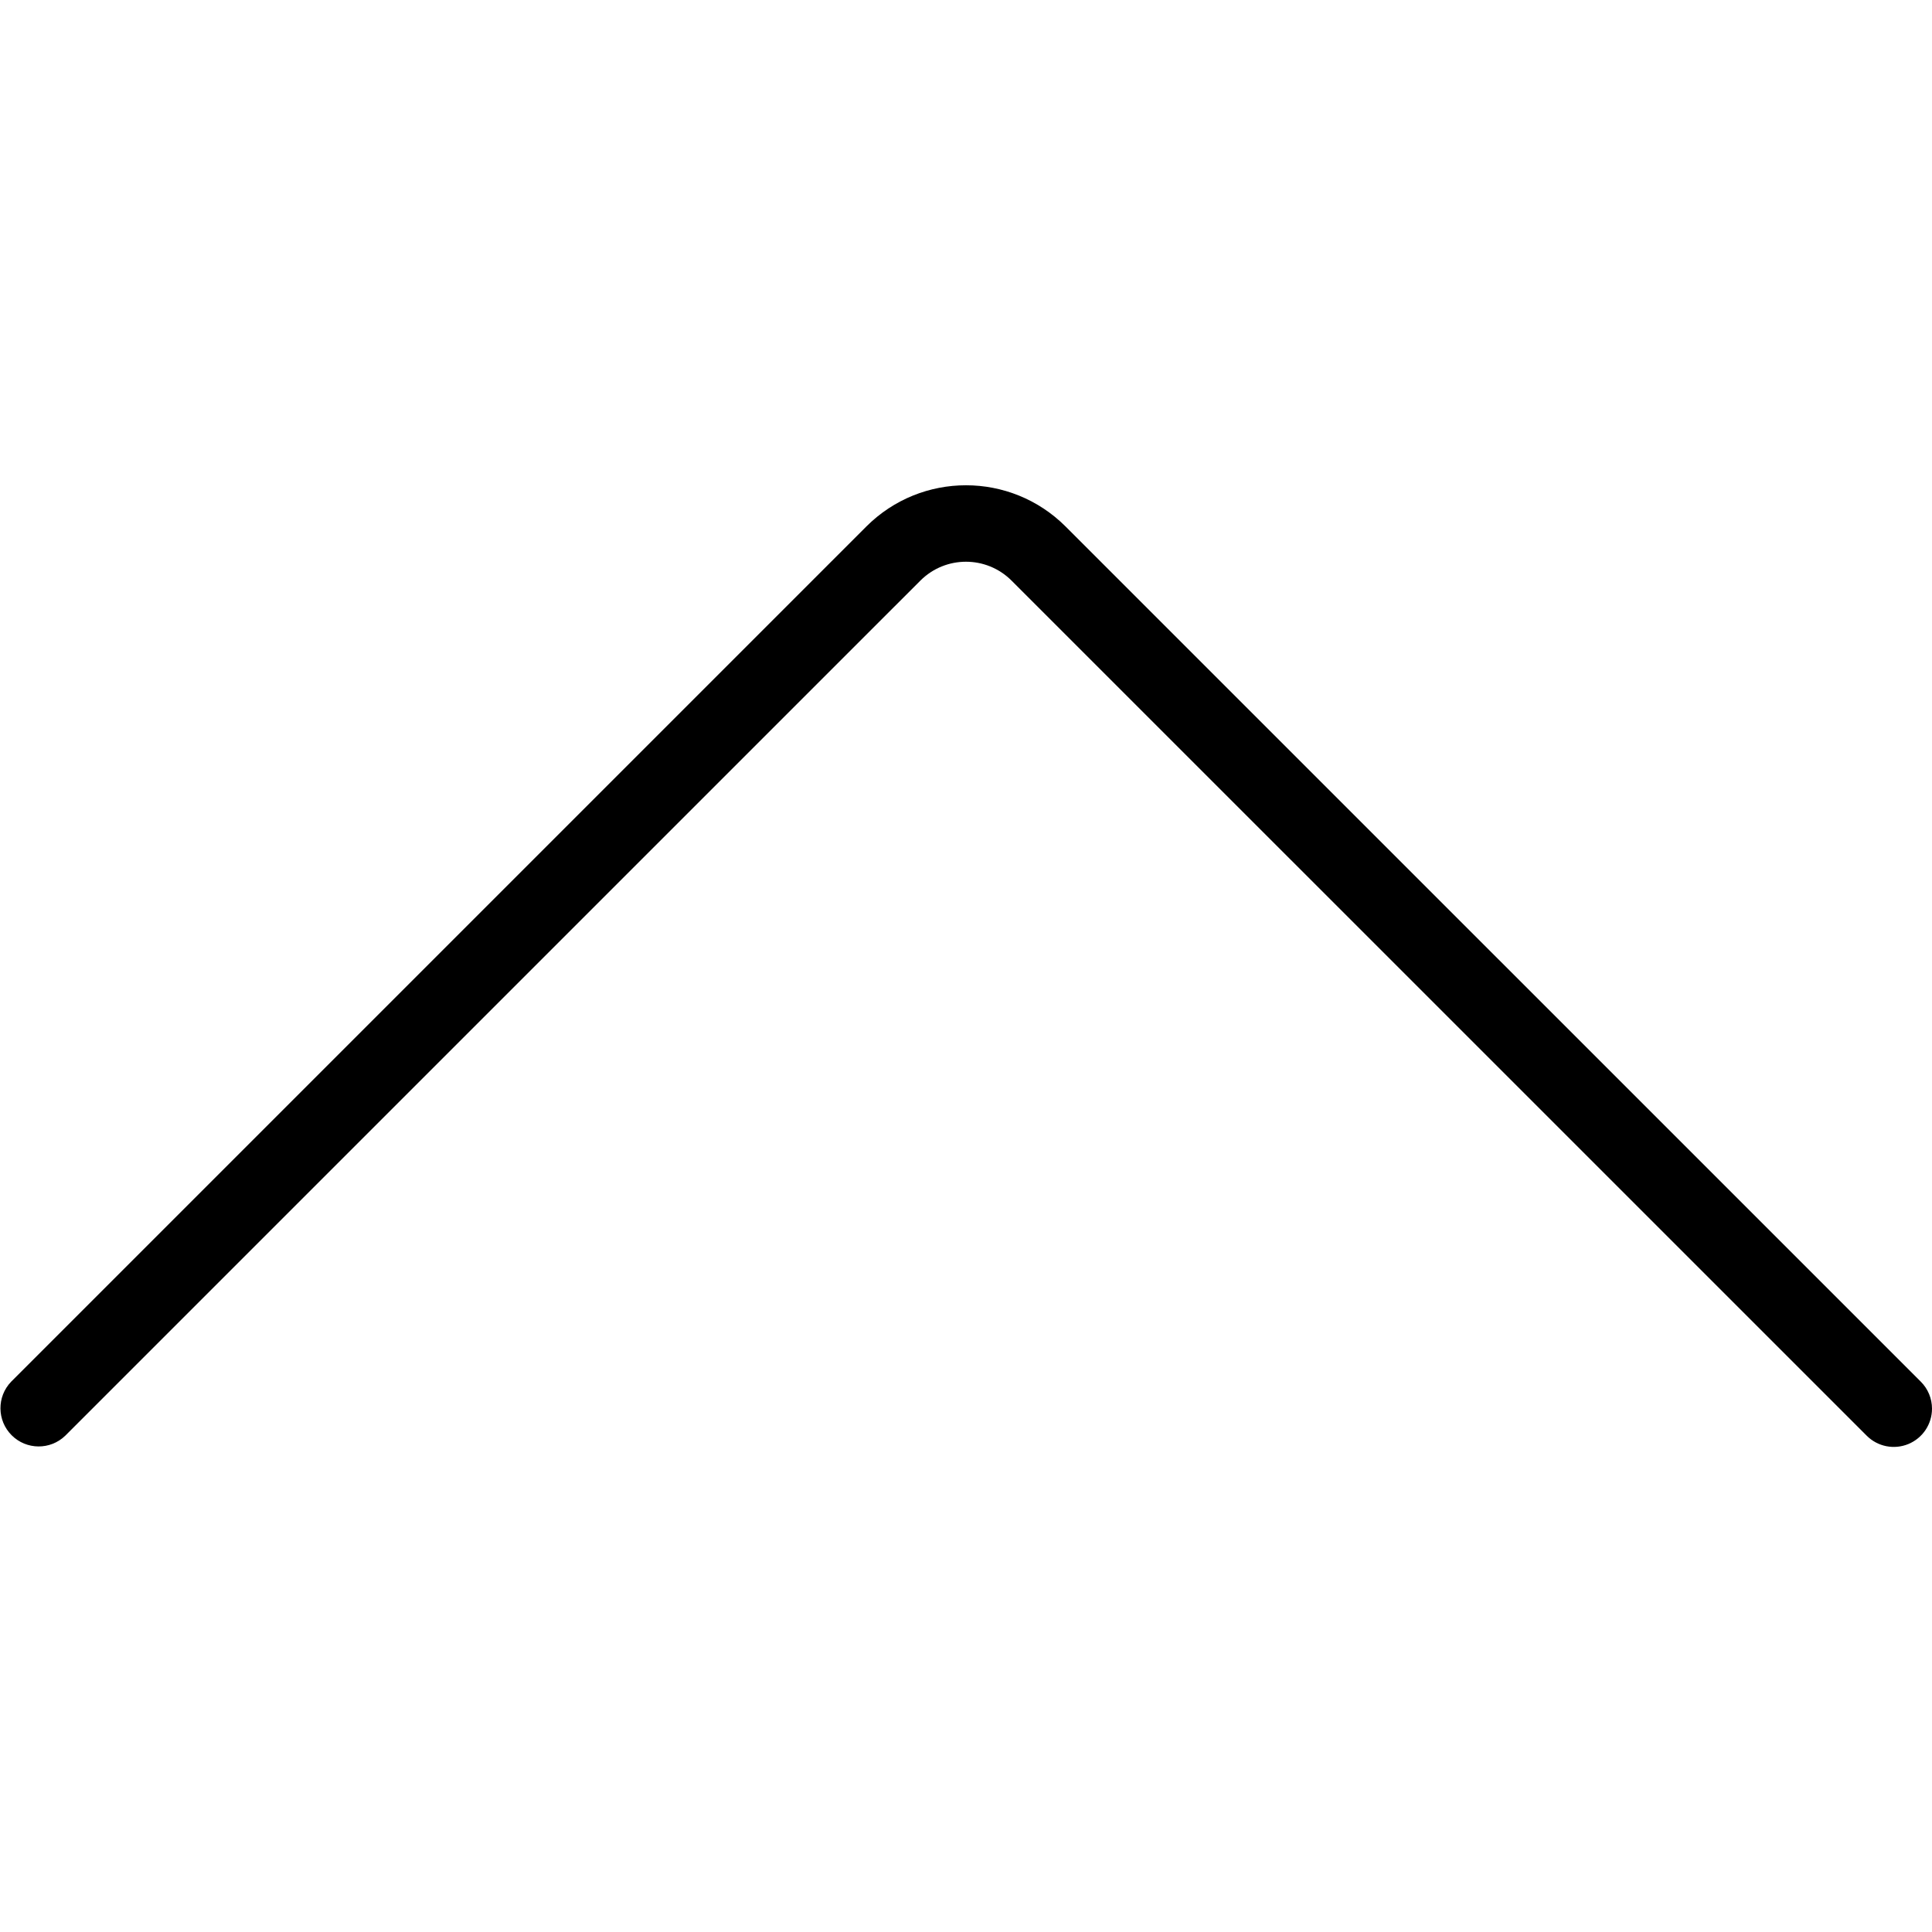
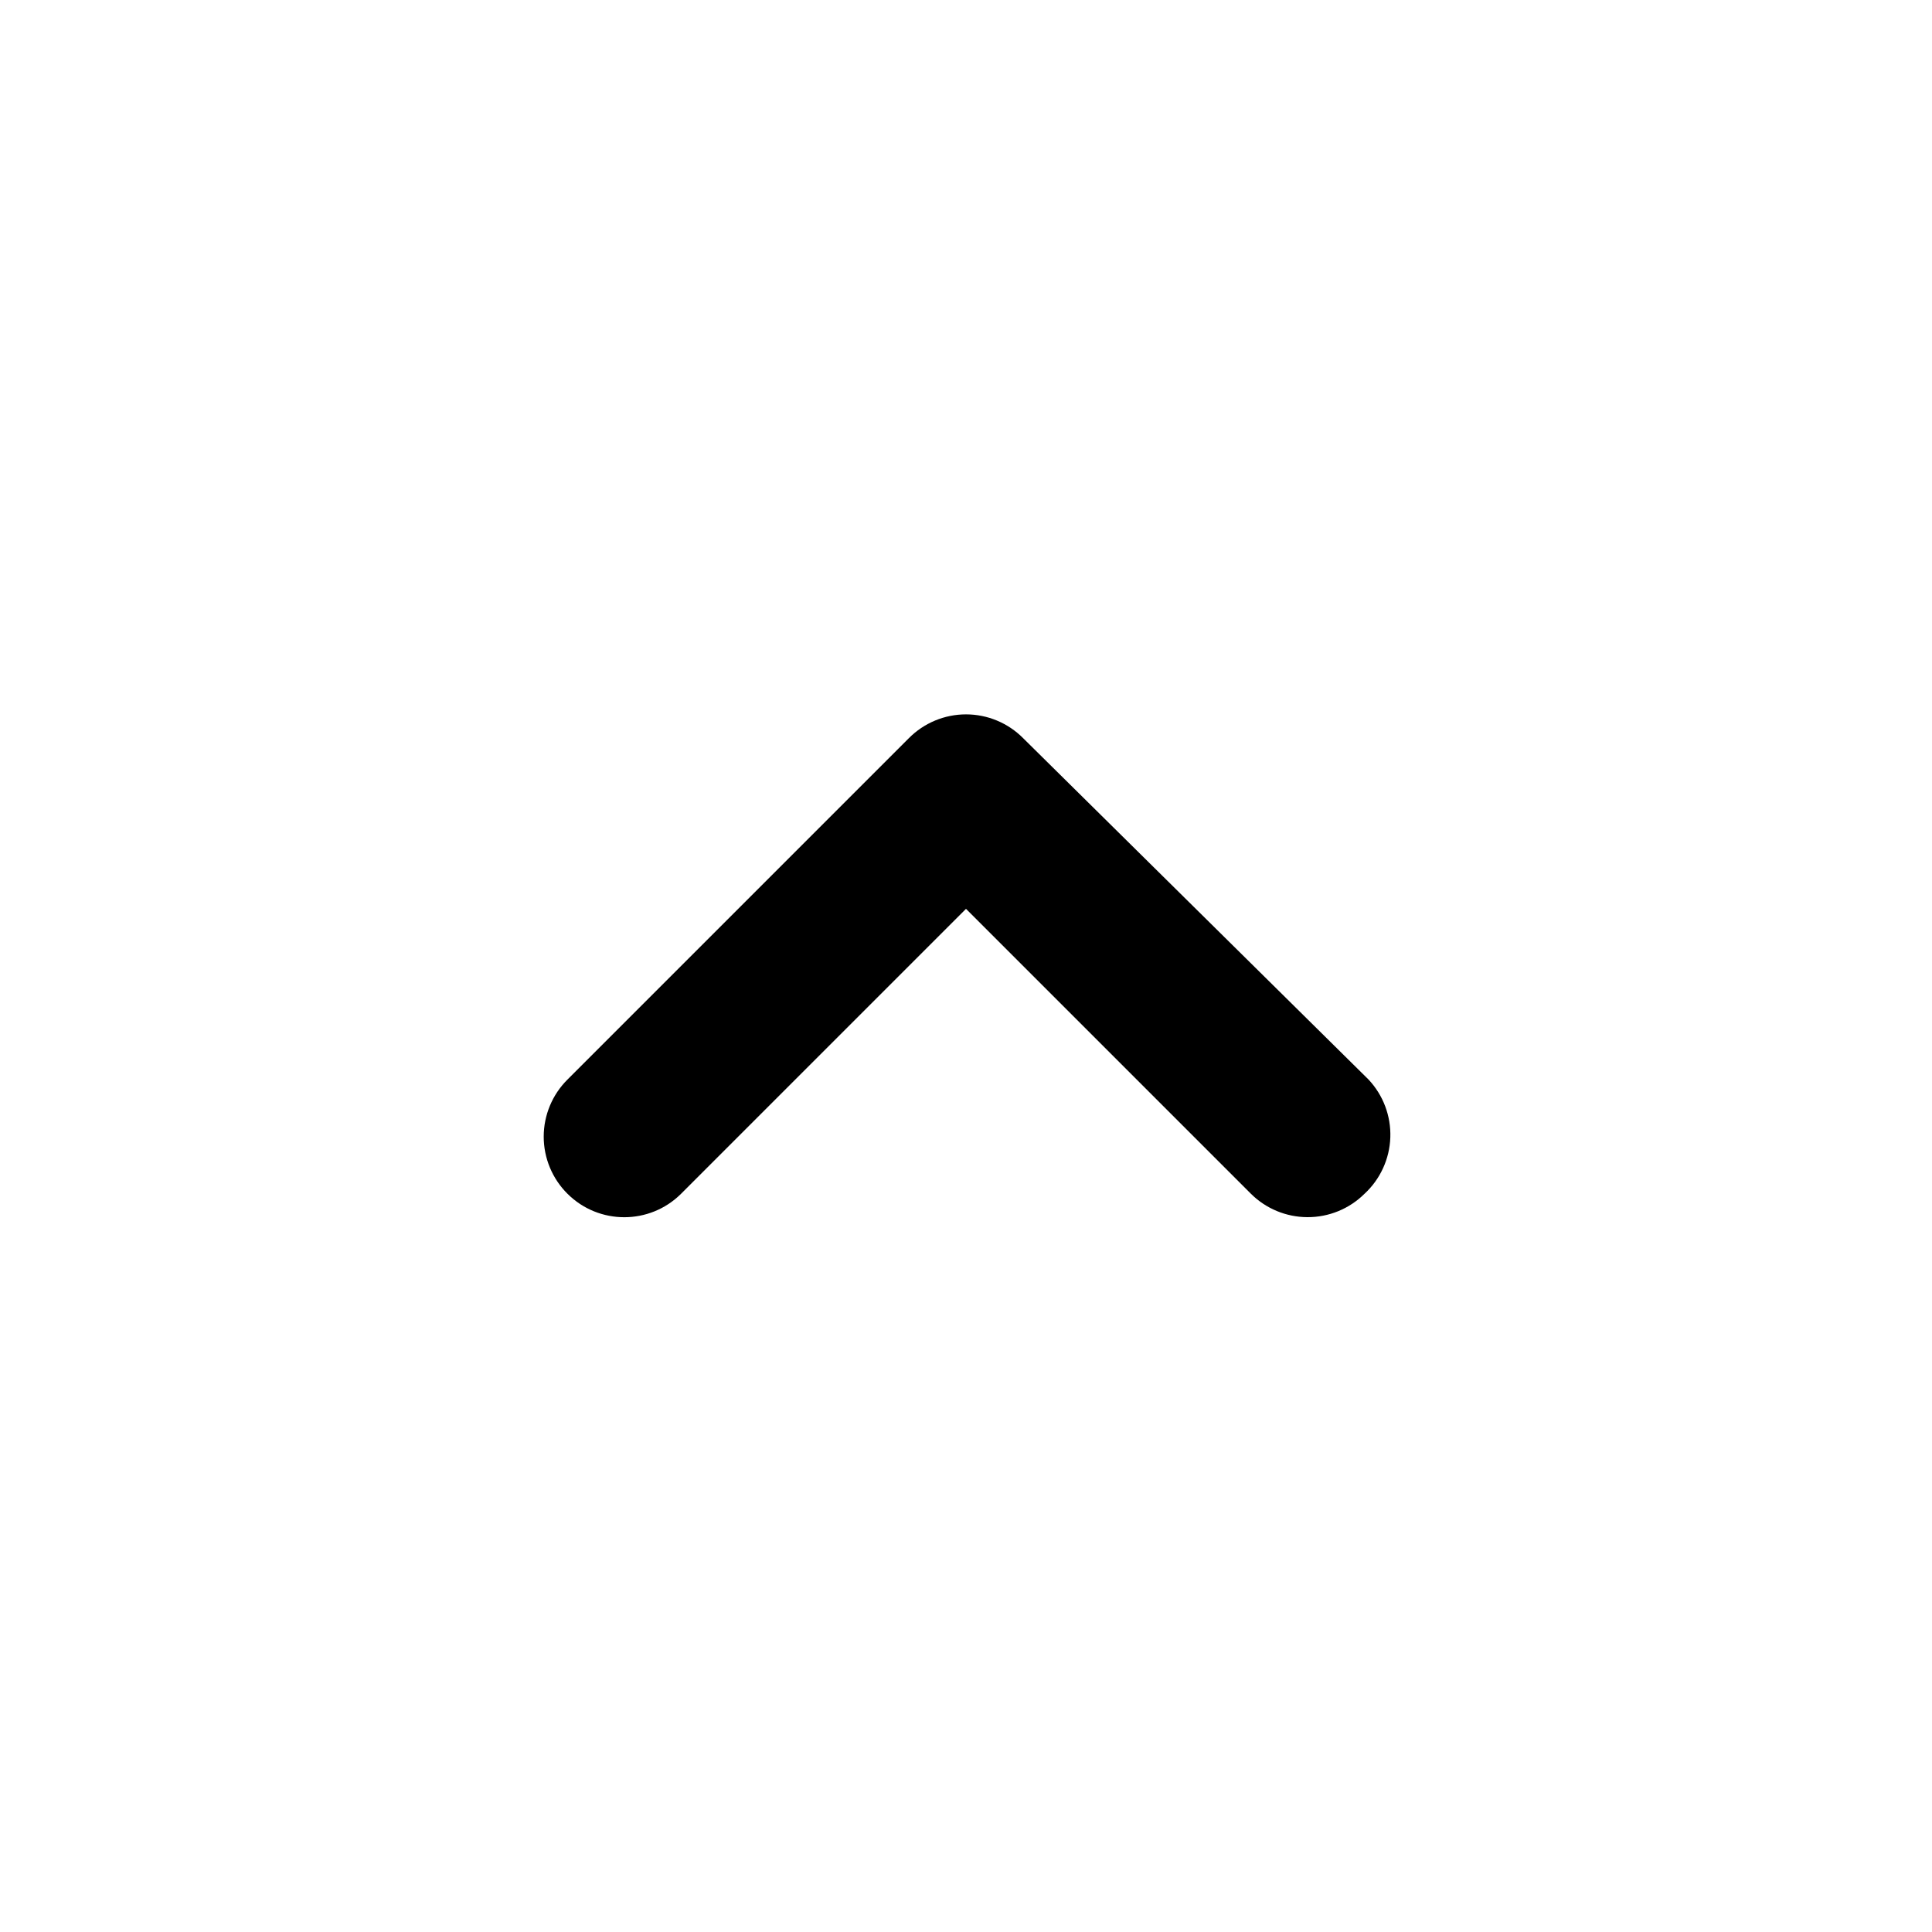
- <svg xmlns="http://www.w3.org/2000/svg" width="200px" height="200px" viewBox="0 -19.04 75.803 75.803" fill="#000000">
-   <g id="SVGRepo_bgCarrier" stroke-width="0" />
-   <g id="SVGRepo_tracerCarrier" stroke-linecap="round" stroke-linejoin="round" />
-   <g id="SVGRepo_iconCarrier">
-     <g id="Group_66" data-name="Group 66" transform="translate(-619.375 -560.018)">
-       <path id="Path_58" data-name="Path 58" d="M695.178,596.248a1.5,1.5,0,0,1-2.561,1.061l-33.56-33.557a2.53,2.53,0,0,0-3.564,0l-33.558,33.557a1.5,1.5,0,0,1-2.121-2.121l33.557-33.557a5.531,5.531,0,0,1,7.808,0l33.559,33.557A1.494,1.494,0,0,1,695.178,596.248Z" fill="#000000" />
-     </g>
-   </g>
+ <svg xmlns="http://www.w3.org/2000/svg" fill="#000000" width="200px" height="200px" viewBox="0 0 24 24">
+   <path d="M17,13.41,12.71,9.17a1,1,0,0,0-1.42,0L7.05,13.41a1,1,0,0,0,0,1.42,1,1,0,0,0,1.41,0L12,11.29l3.54,3.54a1,1,0,0,0,.7.29,1,1,0,0,0,.71-.29A1,1,0,0,0,17,13.41Z" />
</svg>
